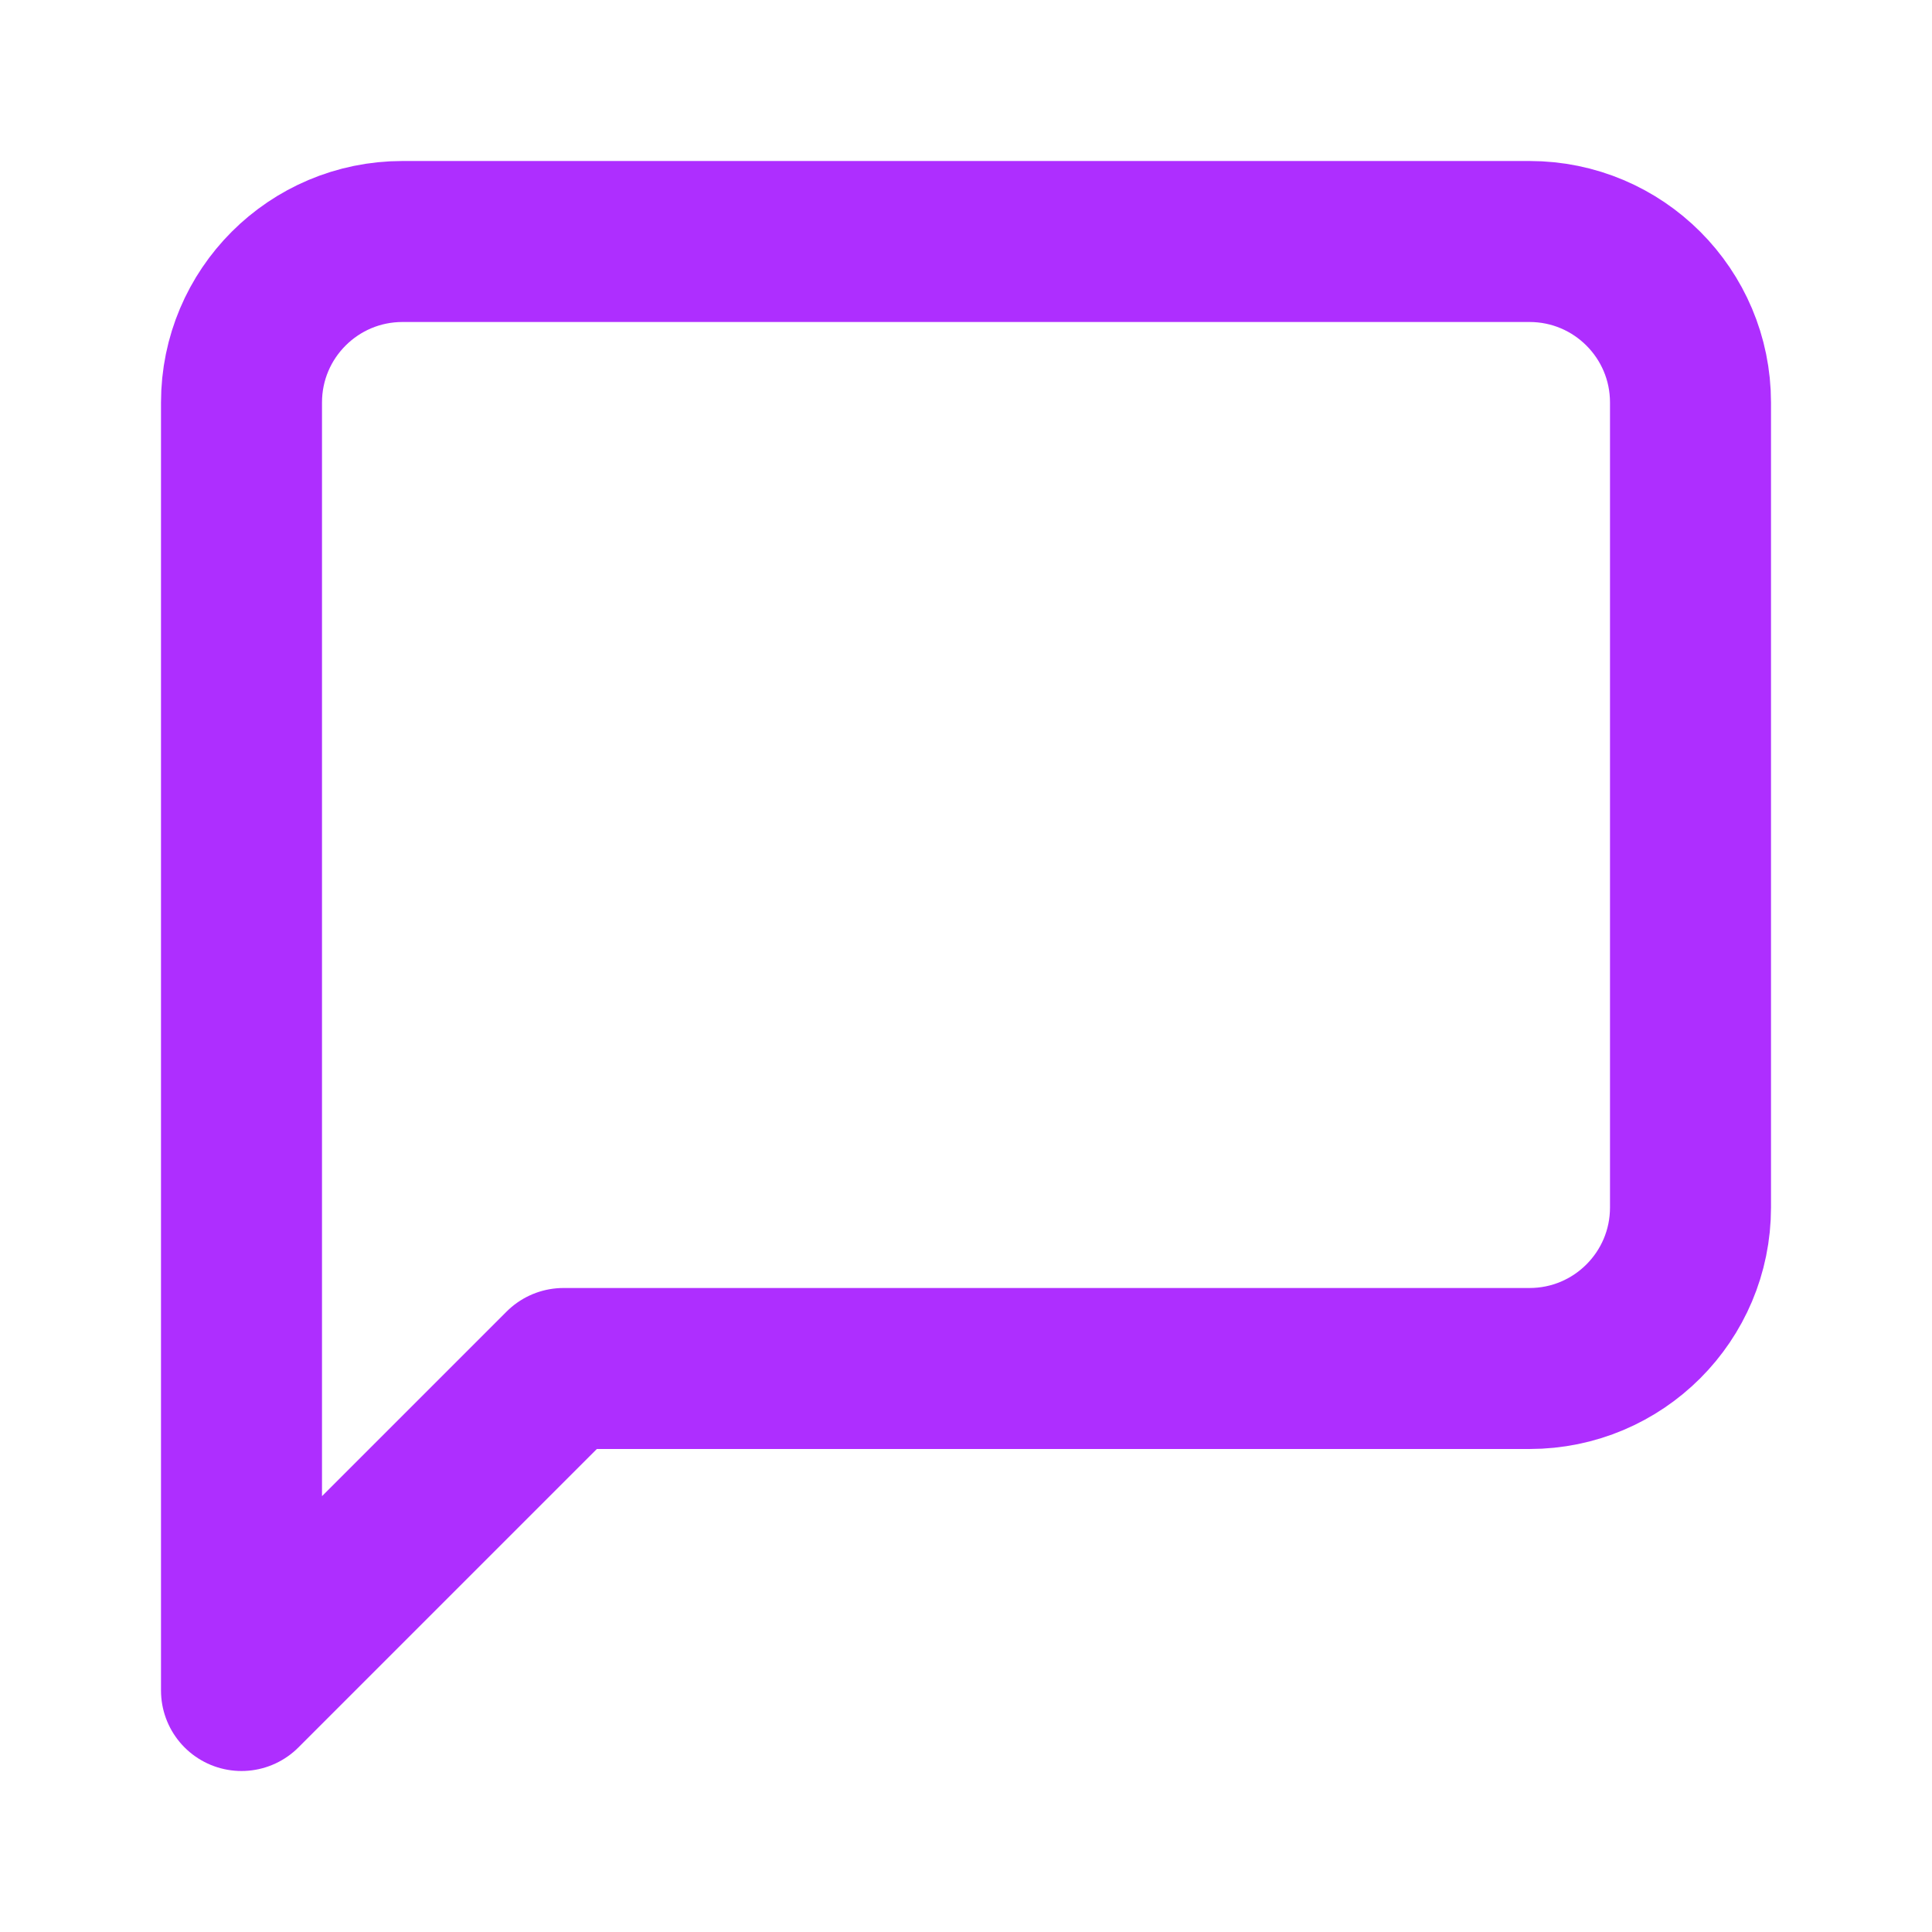
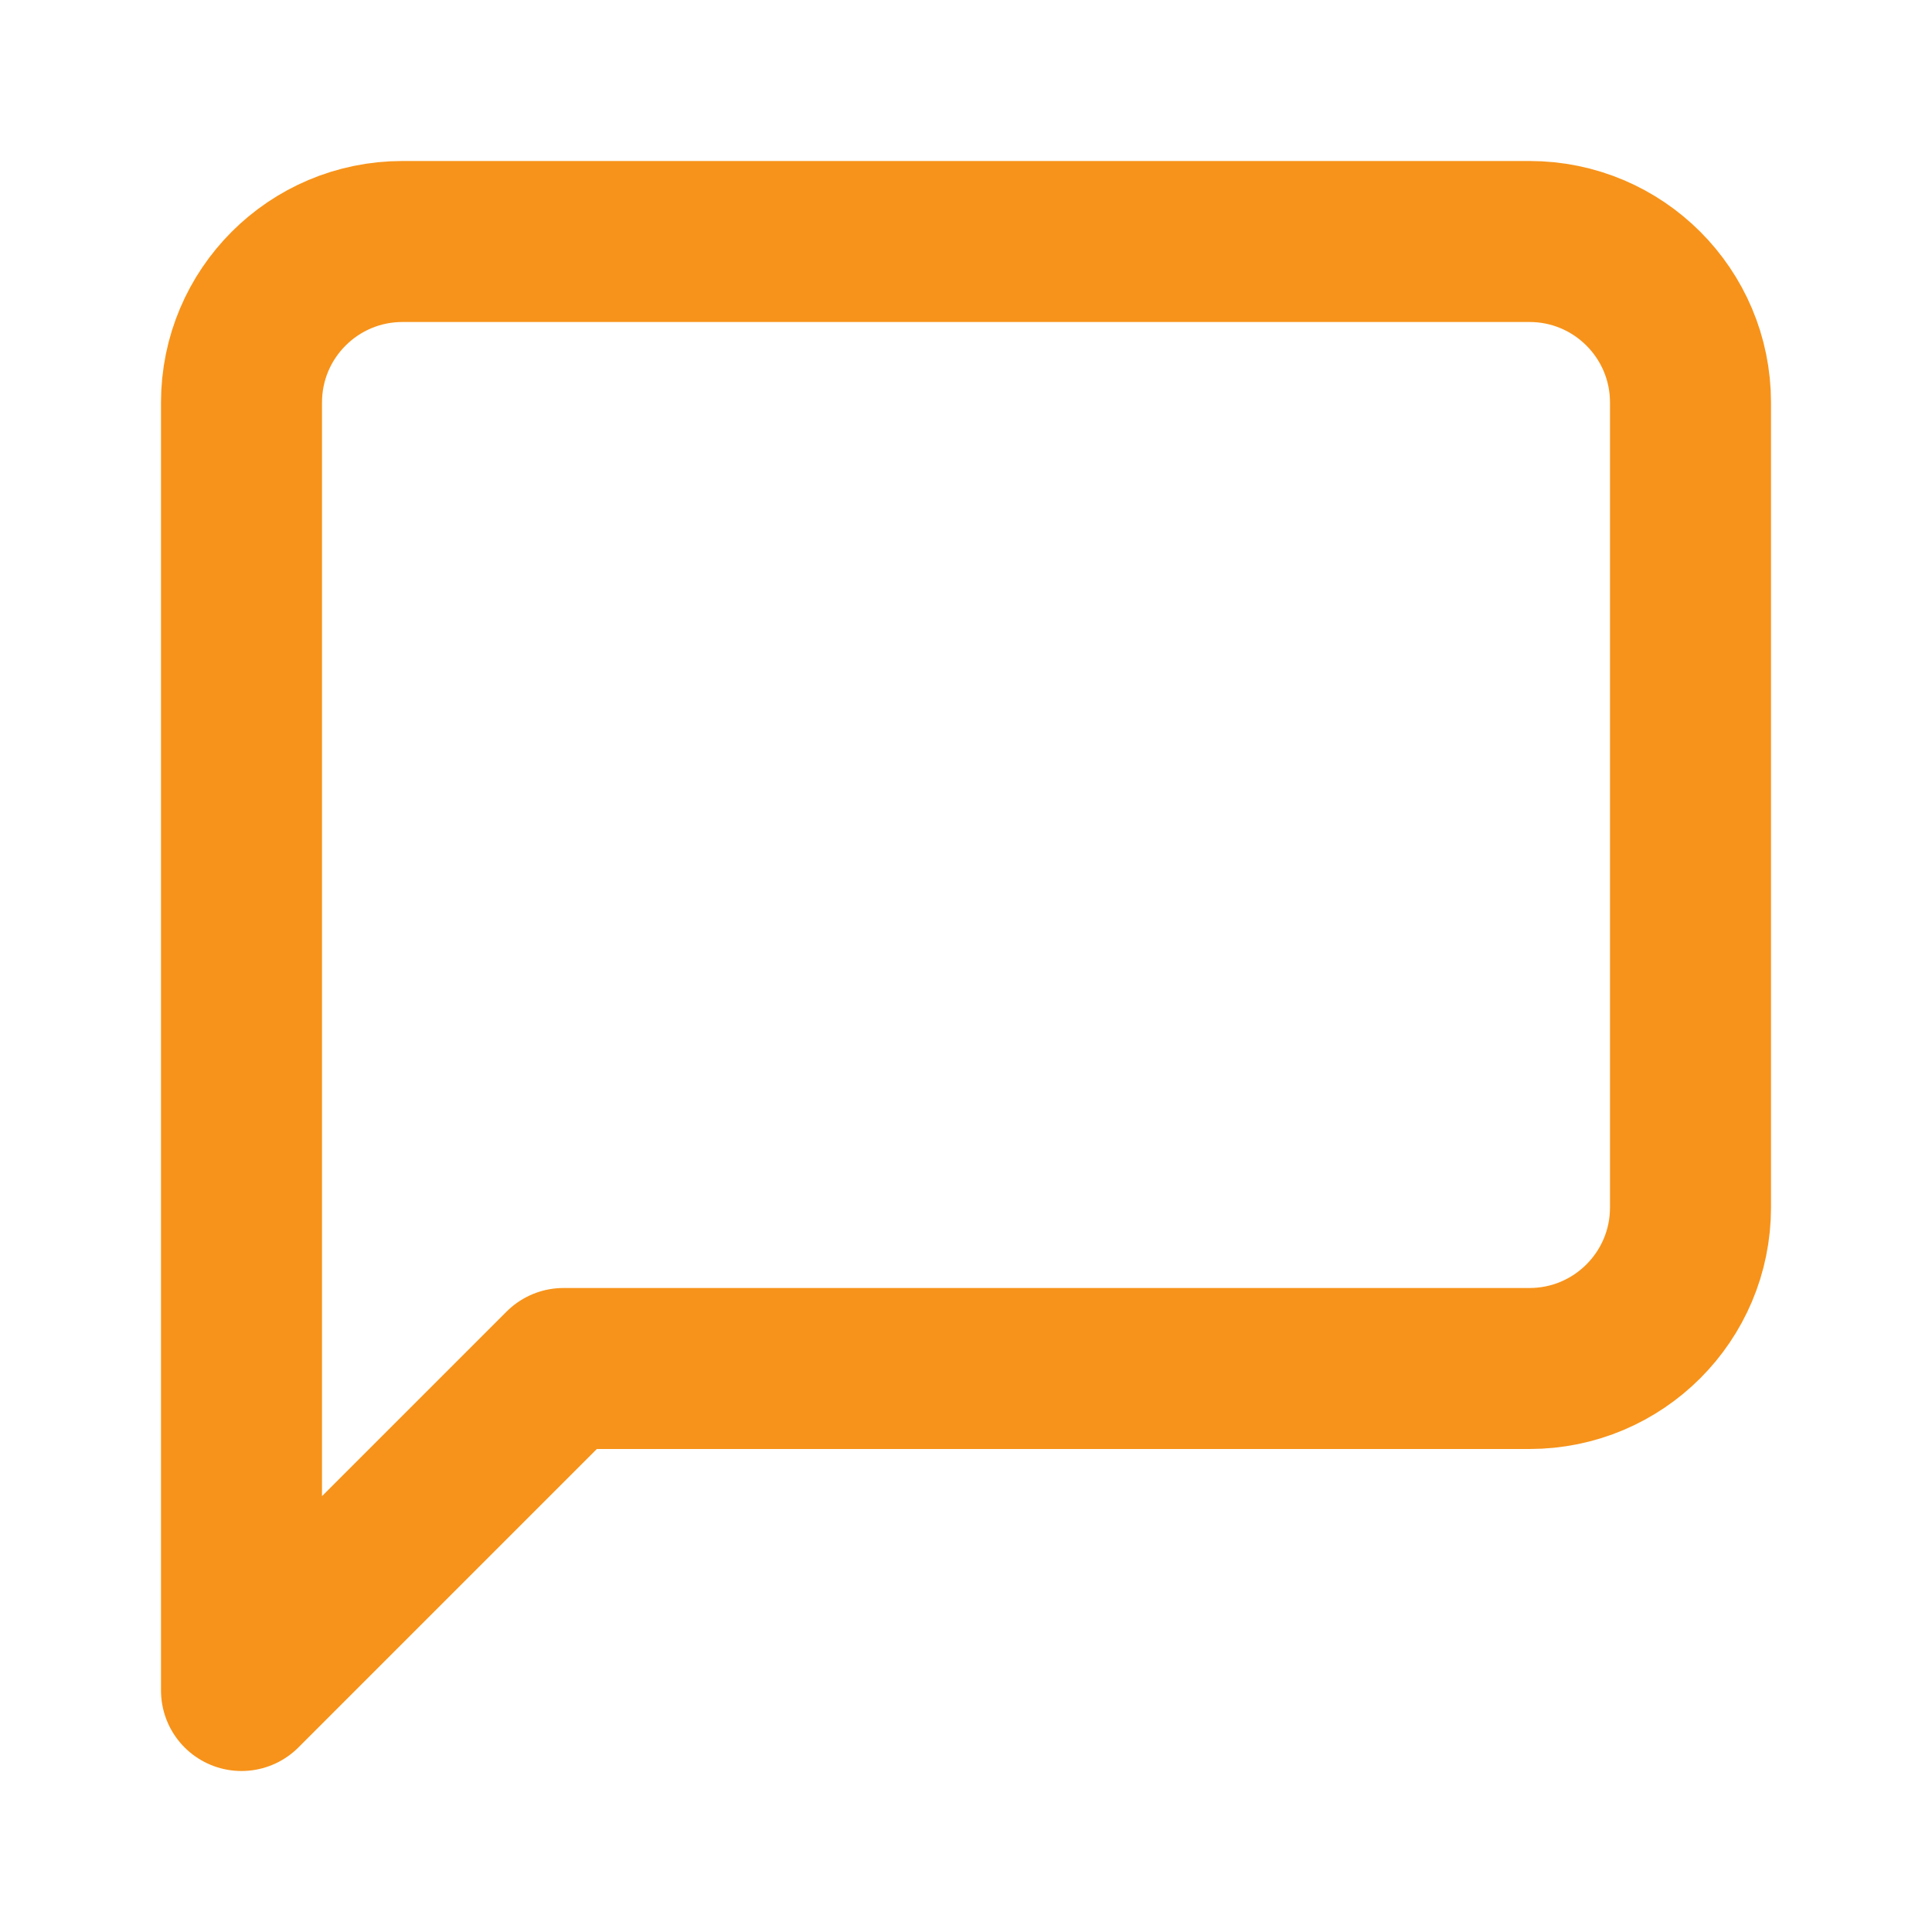
- <svg xmlns="http://www.w3.org/2000/svg" width="24" height="24" viewBox="0 0 24 24" fill="none" stroke="#AE2EFF" stroke-width="2" stroke-linecap="round" stroke-linejoin="round" class="feather feather-message-square">
+ <svg xmlns="http://www.w3.org/2000/svg" width="24" height="24" viewBox="0 0 24 24" fill="none" stroke="#f7931a" stroke-width="2" stroke-linecap="round" stroke-linejoin="round" class="feather feather-message-square">
  <path d="M21 15a2 2 0 0 1-2 2H7l-4 4V5a2 2 0 0 1 2-2h14a2 2 0 0 1 2 2z" />
</svg>
